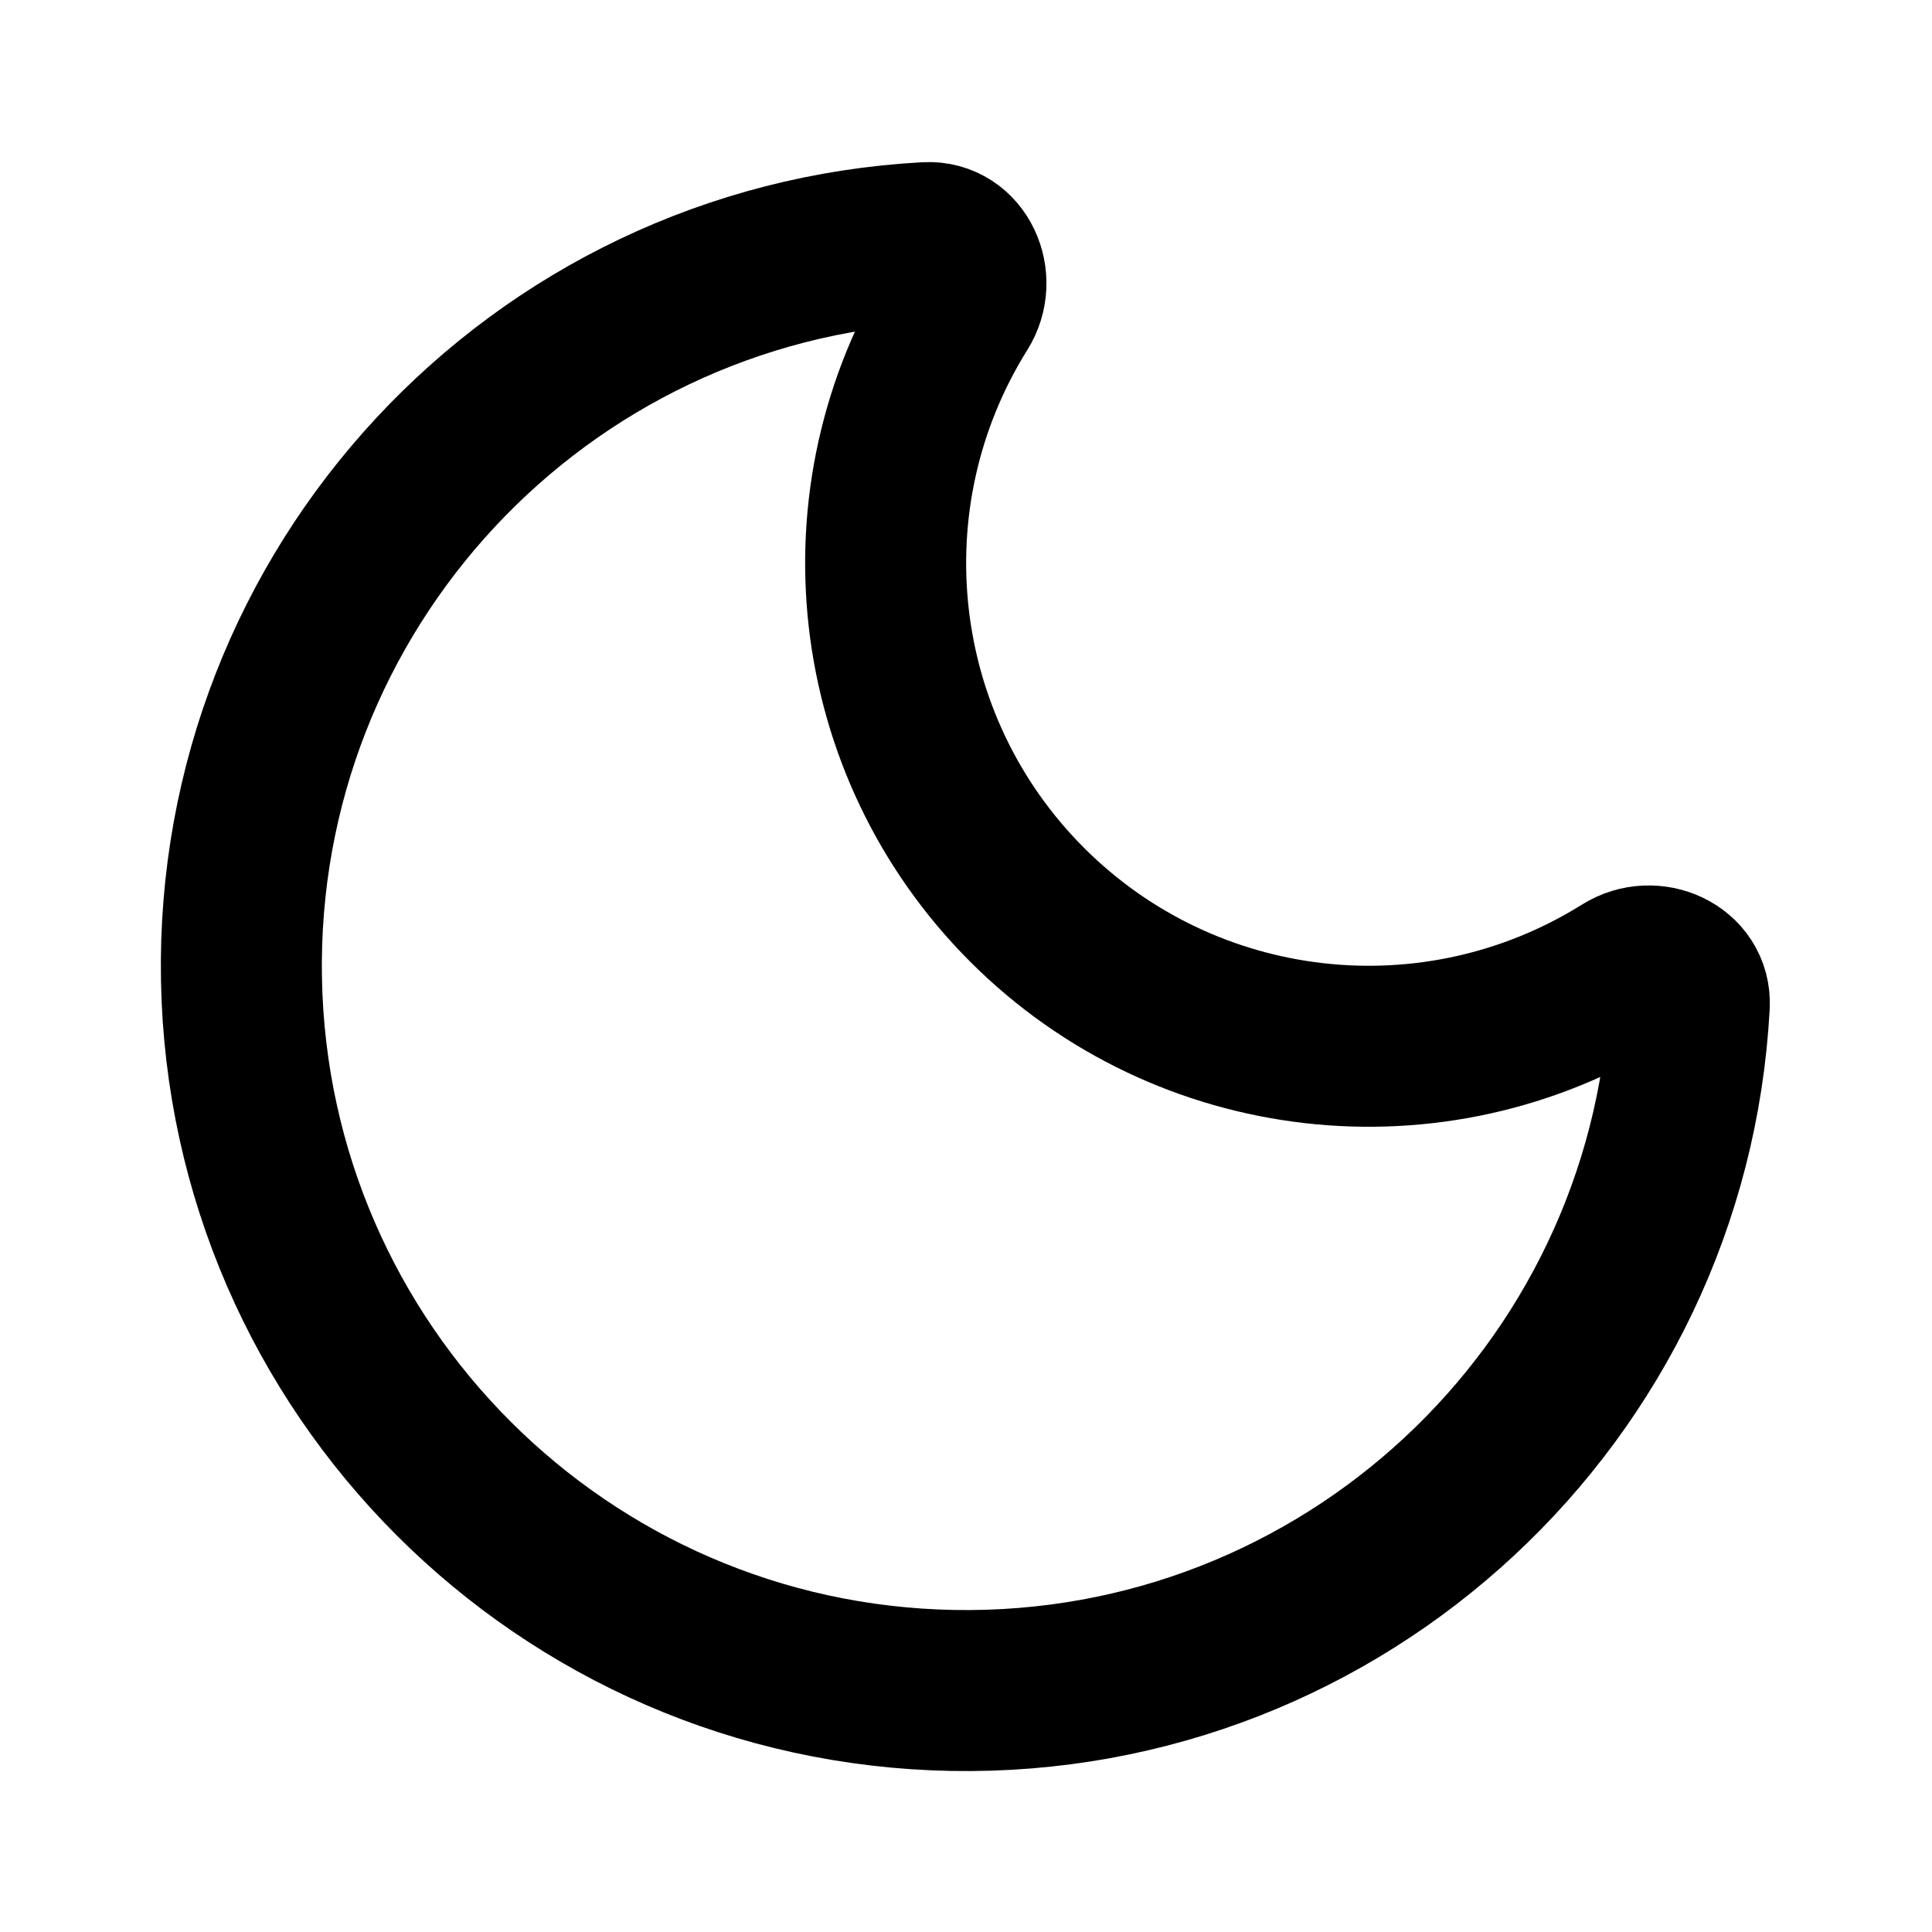
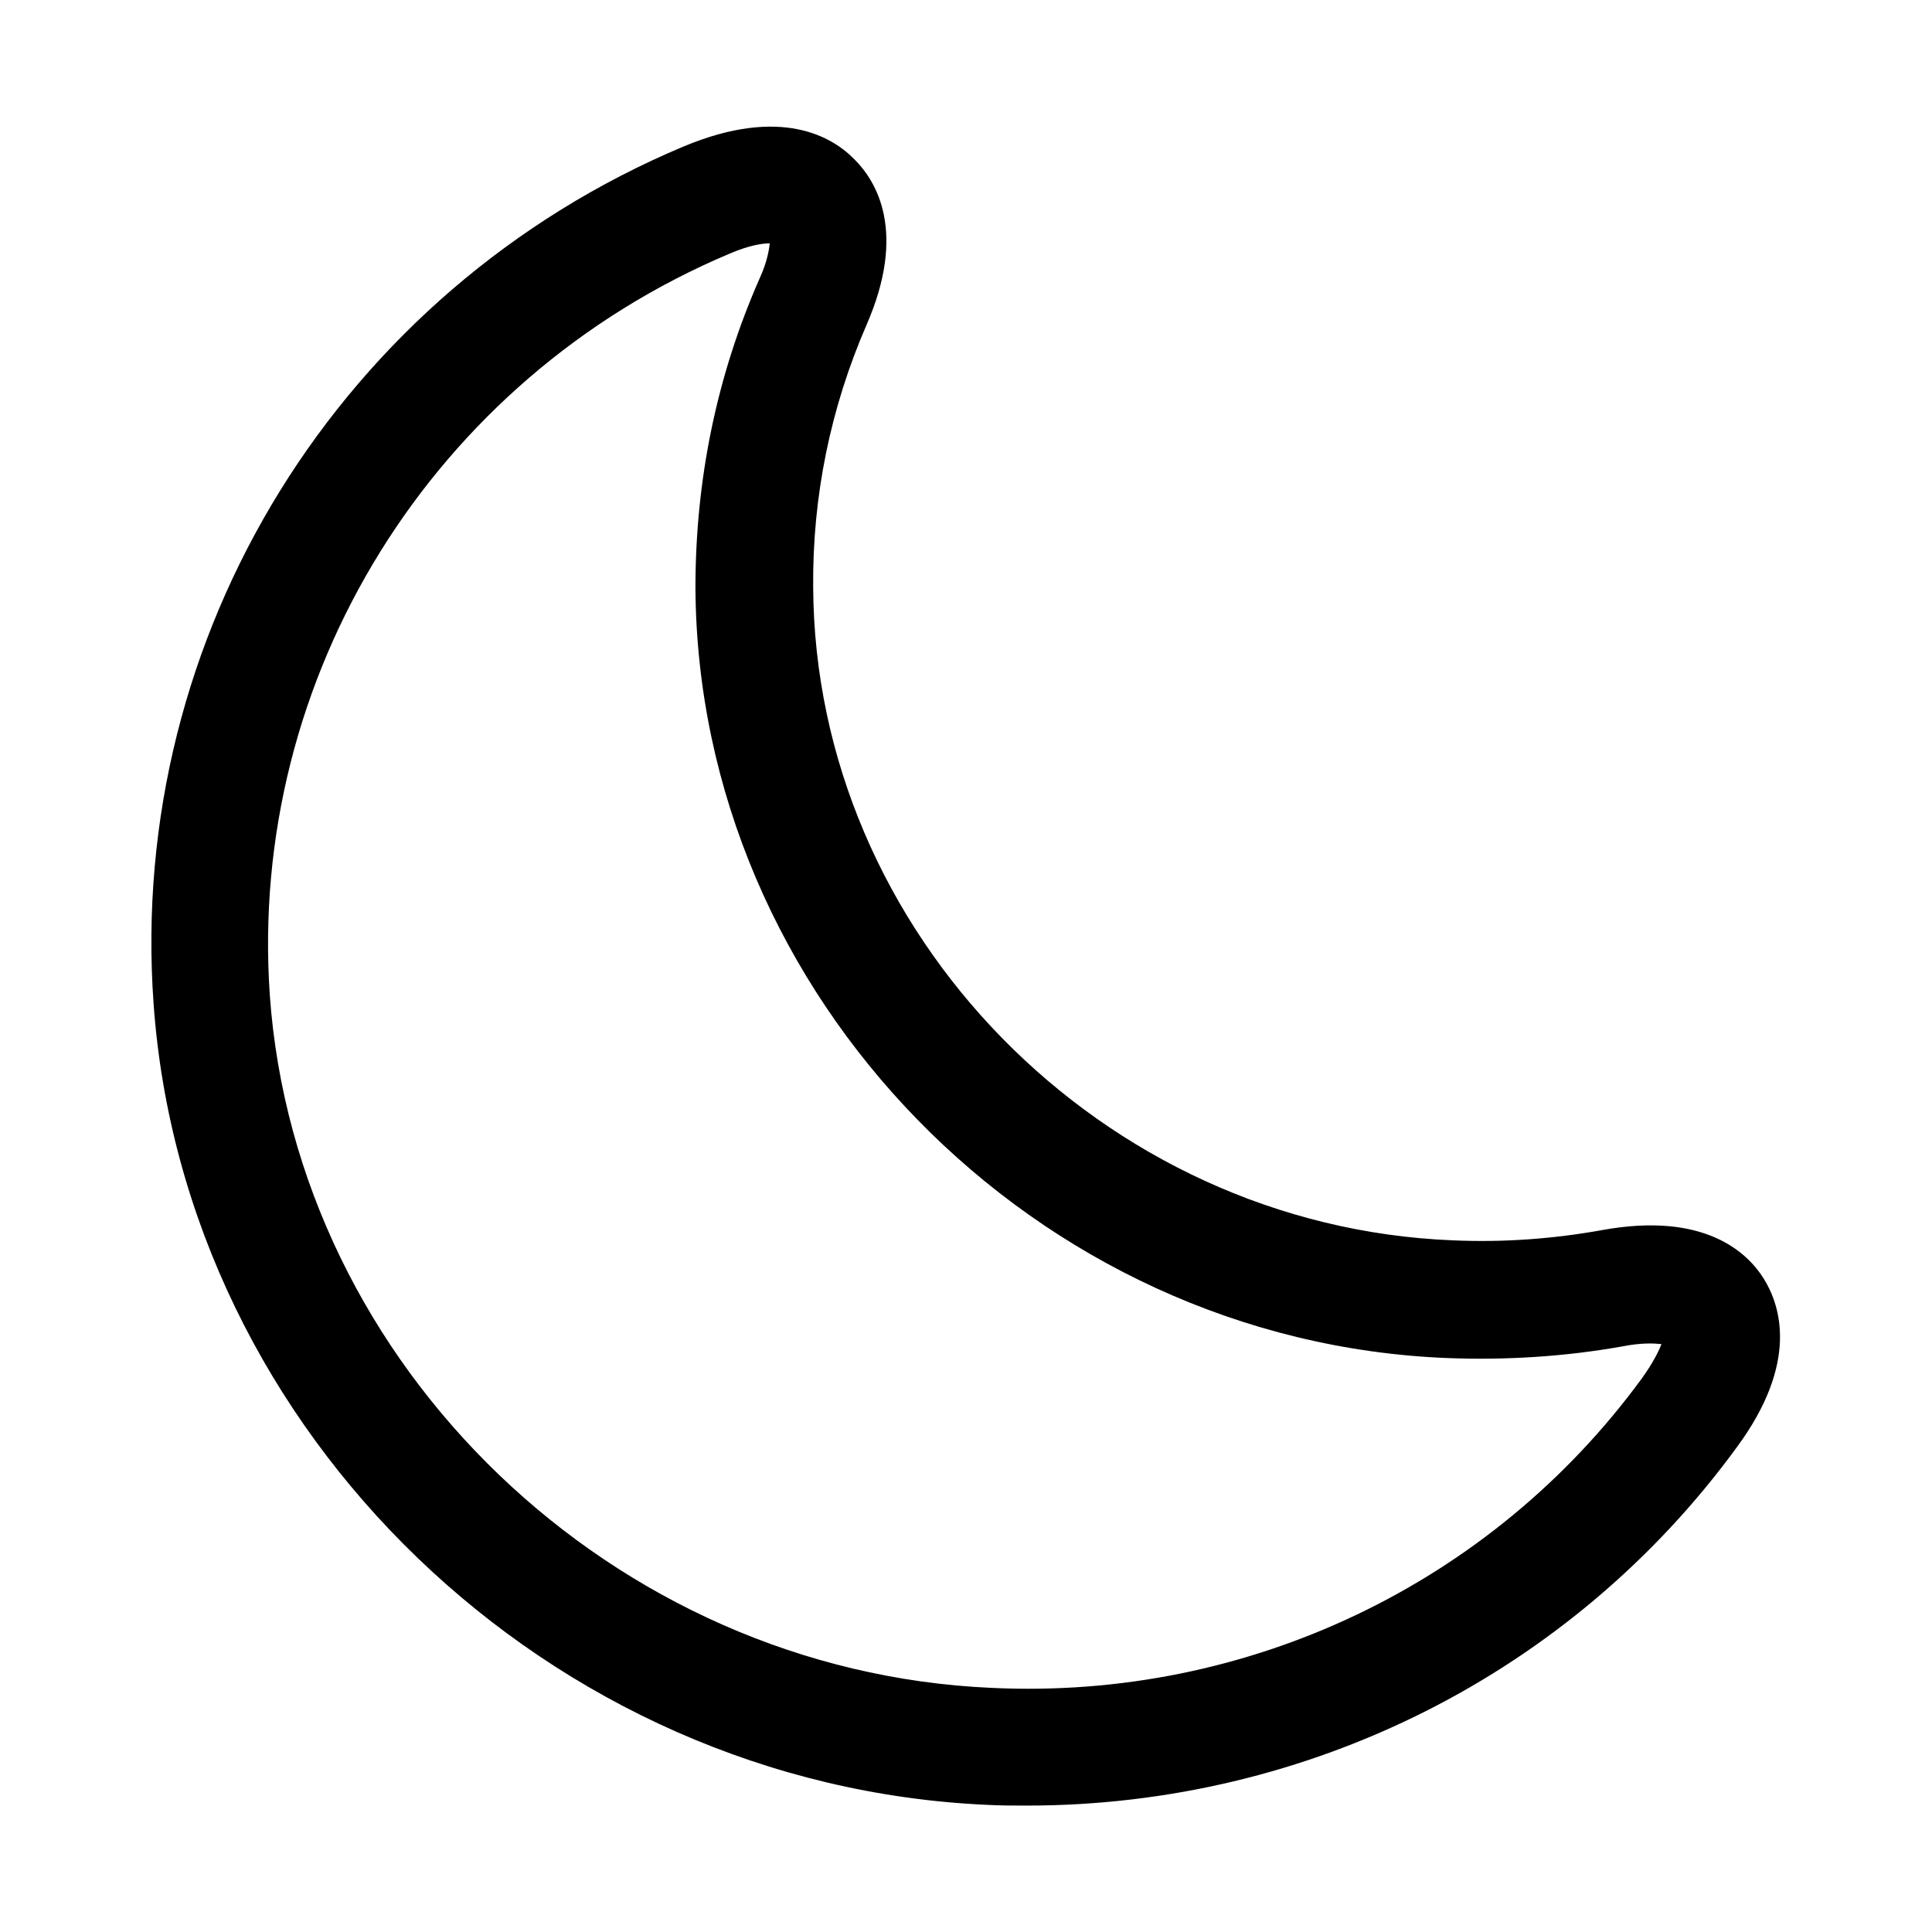
- <svg xmlns="http://www.w3.org/2000/svg" viewBox="0 0 24 24" fill="none" stroke="currentColor" stroke-width="2" stroke-linecap="round" stroke-linejoin="round">
-   <path fill="none" stroke="currentColor" stroke-linecap="round" stroke-linejoin="round" stroke-width="2" d="M20.985 12.486a9 9 0 1 1-9.473-9.472c.405-.022.617.46.402.803a6 6 0 0 0 8.268 8.268c.344-.215.825-.004.803.401" />
+ <svg xmlns="http://www.w3.org/2000/svg" t="1786429963602" class="icon" viewBox="0 0 1024 1024" version="1.1" p-id="19657" width="200" height="200">
+   <path d="M544.2 957c-7 0-14 0-21.2-0.4C291.2 946.2 97.6 759.6 81.4 532c-14-195.4 99-378 281-454.4 51.8-21.6 79-5 90.6 7 11.6 11.6 27.8 38.4 6.2 87.8-19 43.8-28.6 90.6-28.2 138.6 0.8 183.4 153.2 339 339 346.4 27 1.2 53.4-0.8 79-5.4 54.6-10 77.4 12 86 26 8.6 14 18.6 44.2-14.4 89-87.6 120-227 190-376.4 190zM143 527.4c14 197 182.2 358.4 382.4 367.2 136.2 6.6 265.4-55.4 344.8-164 6.2-8.6 9.2-15 10.4-18.2-3.8-0.4-10.4-0.8-20.6 1.2-30.2 5.4-61.6 7.4-92.8 6.2-218.6-8.6-397.4-192-398.6-408.2 0-57.2 11.2-112.2 34-164 4.2-9.2 5-15.4 5.4-18.6-3.8 0-10.4 0.8-21.2 5.4-157.6 66.4-255.4 224.4-243.8 393z" p-id="19658" />
</svg>
